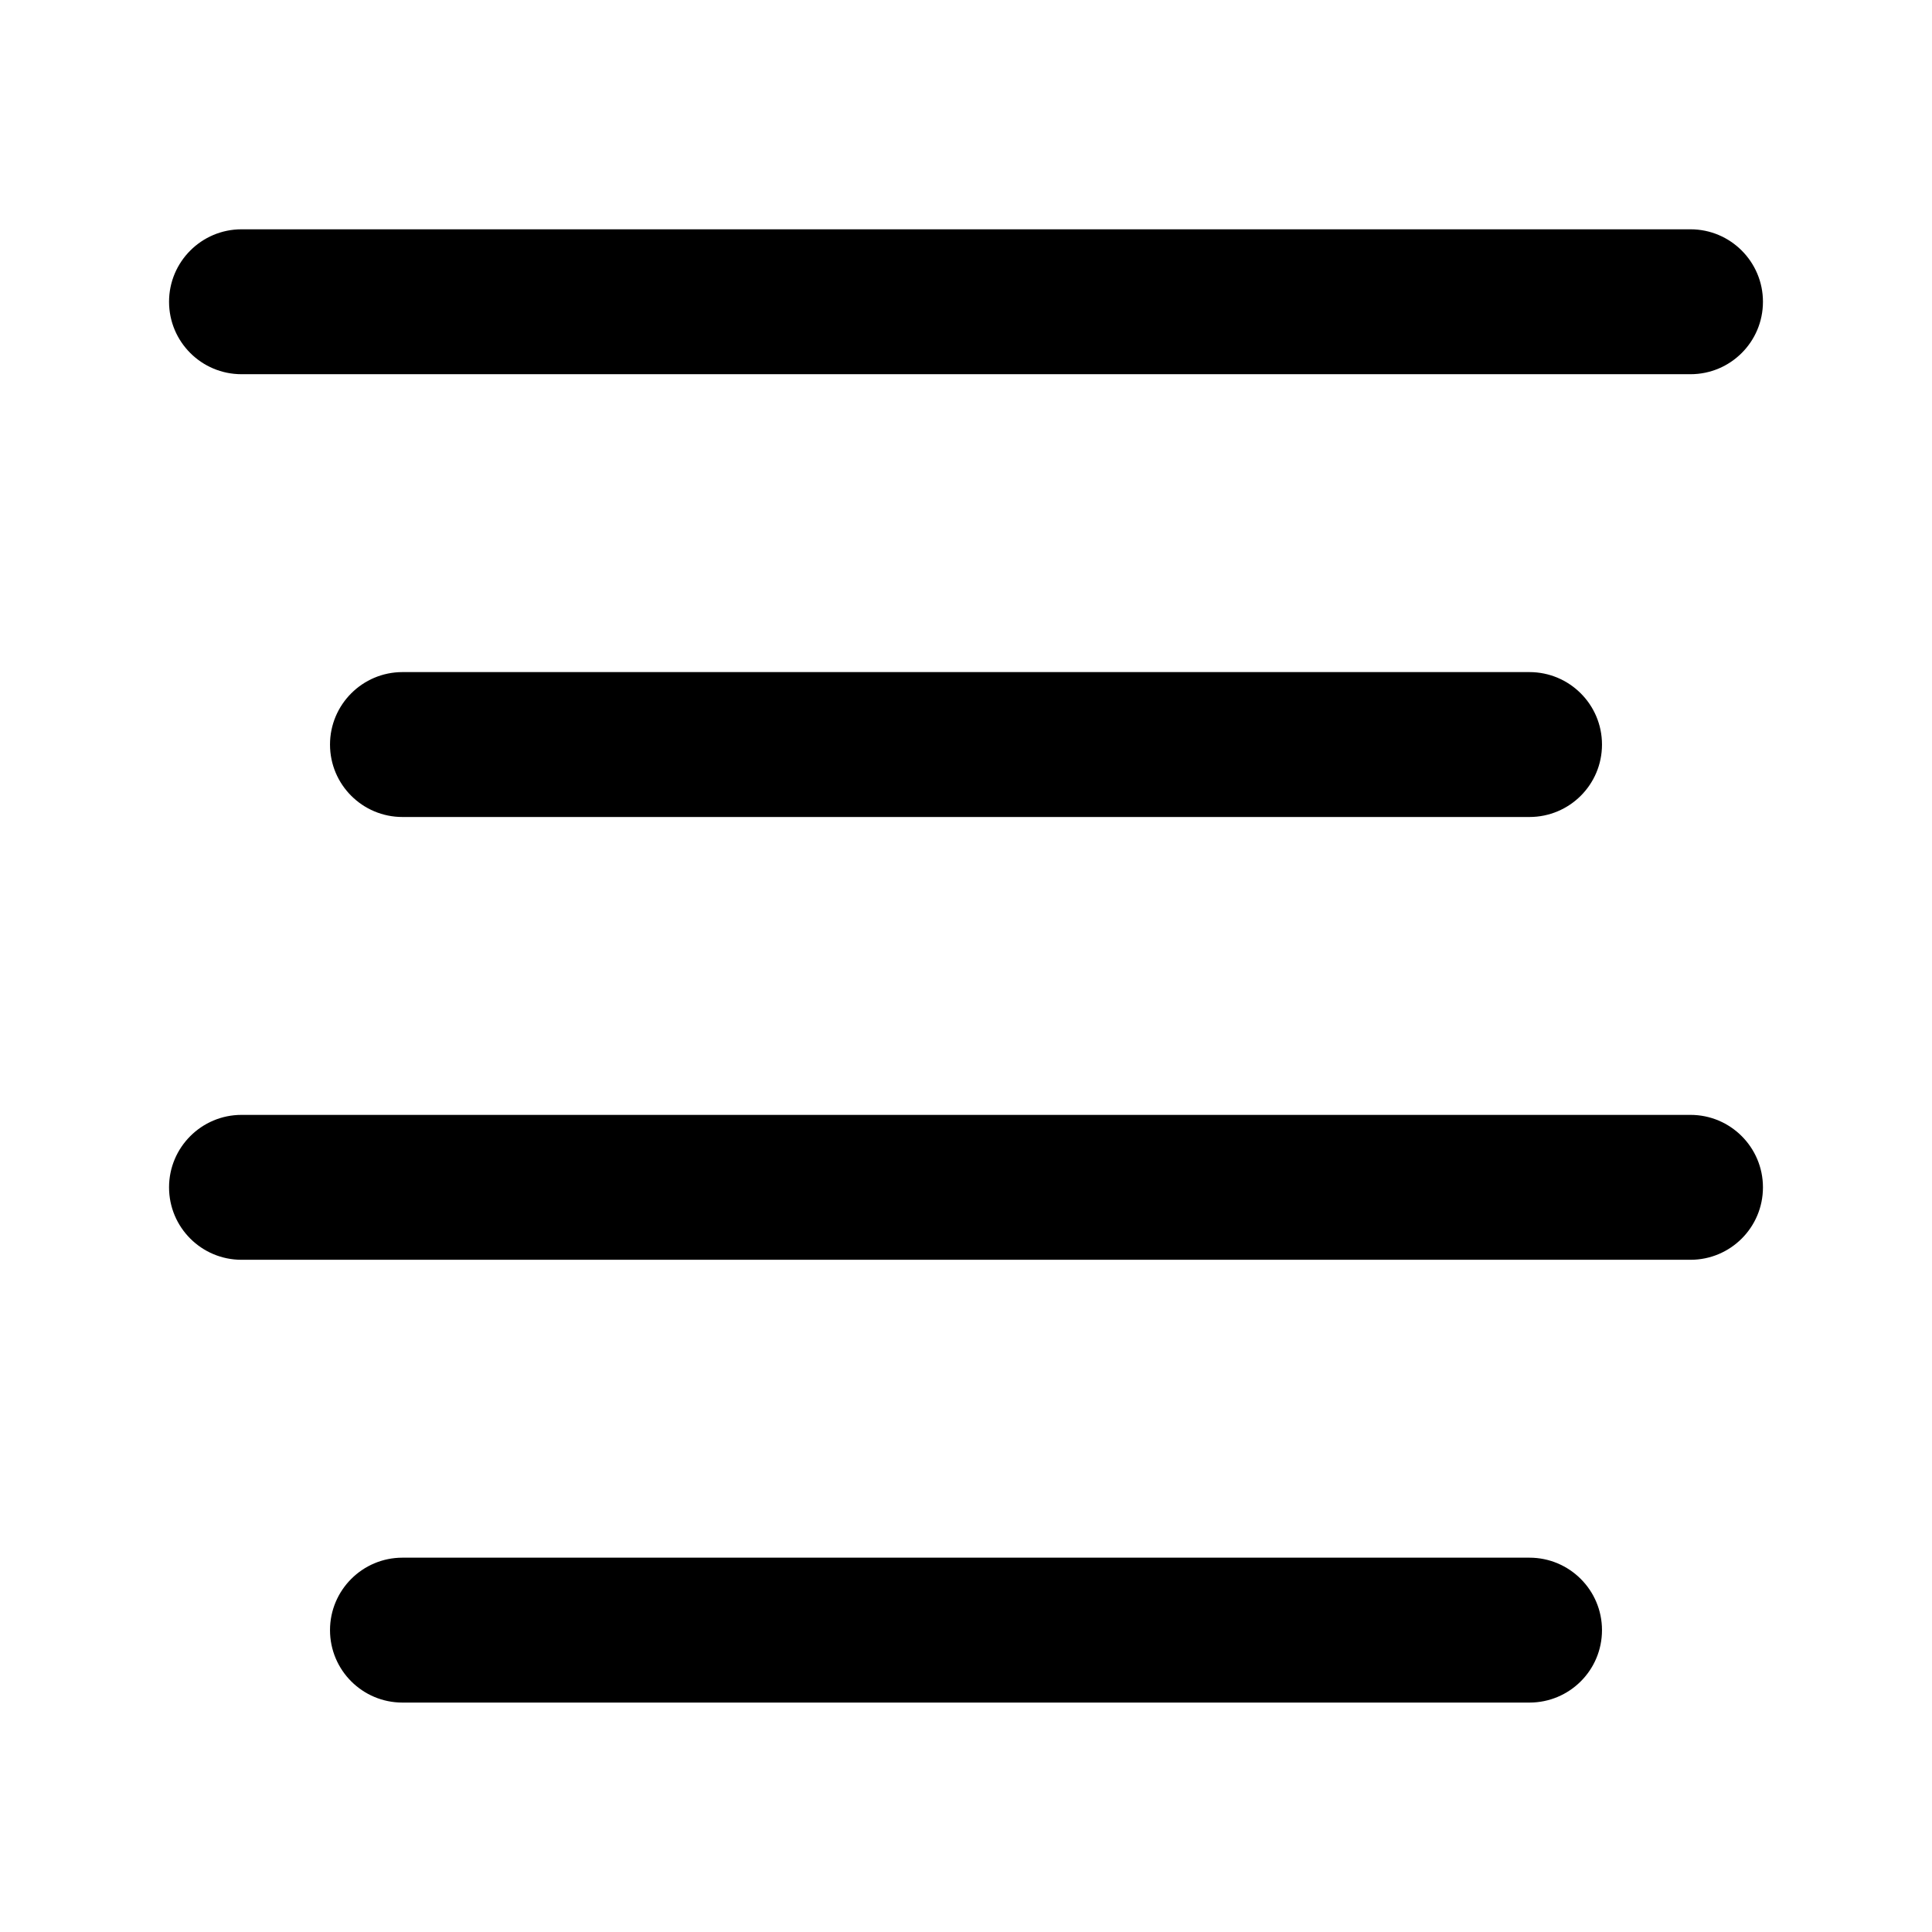
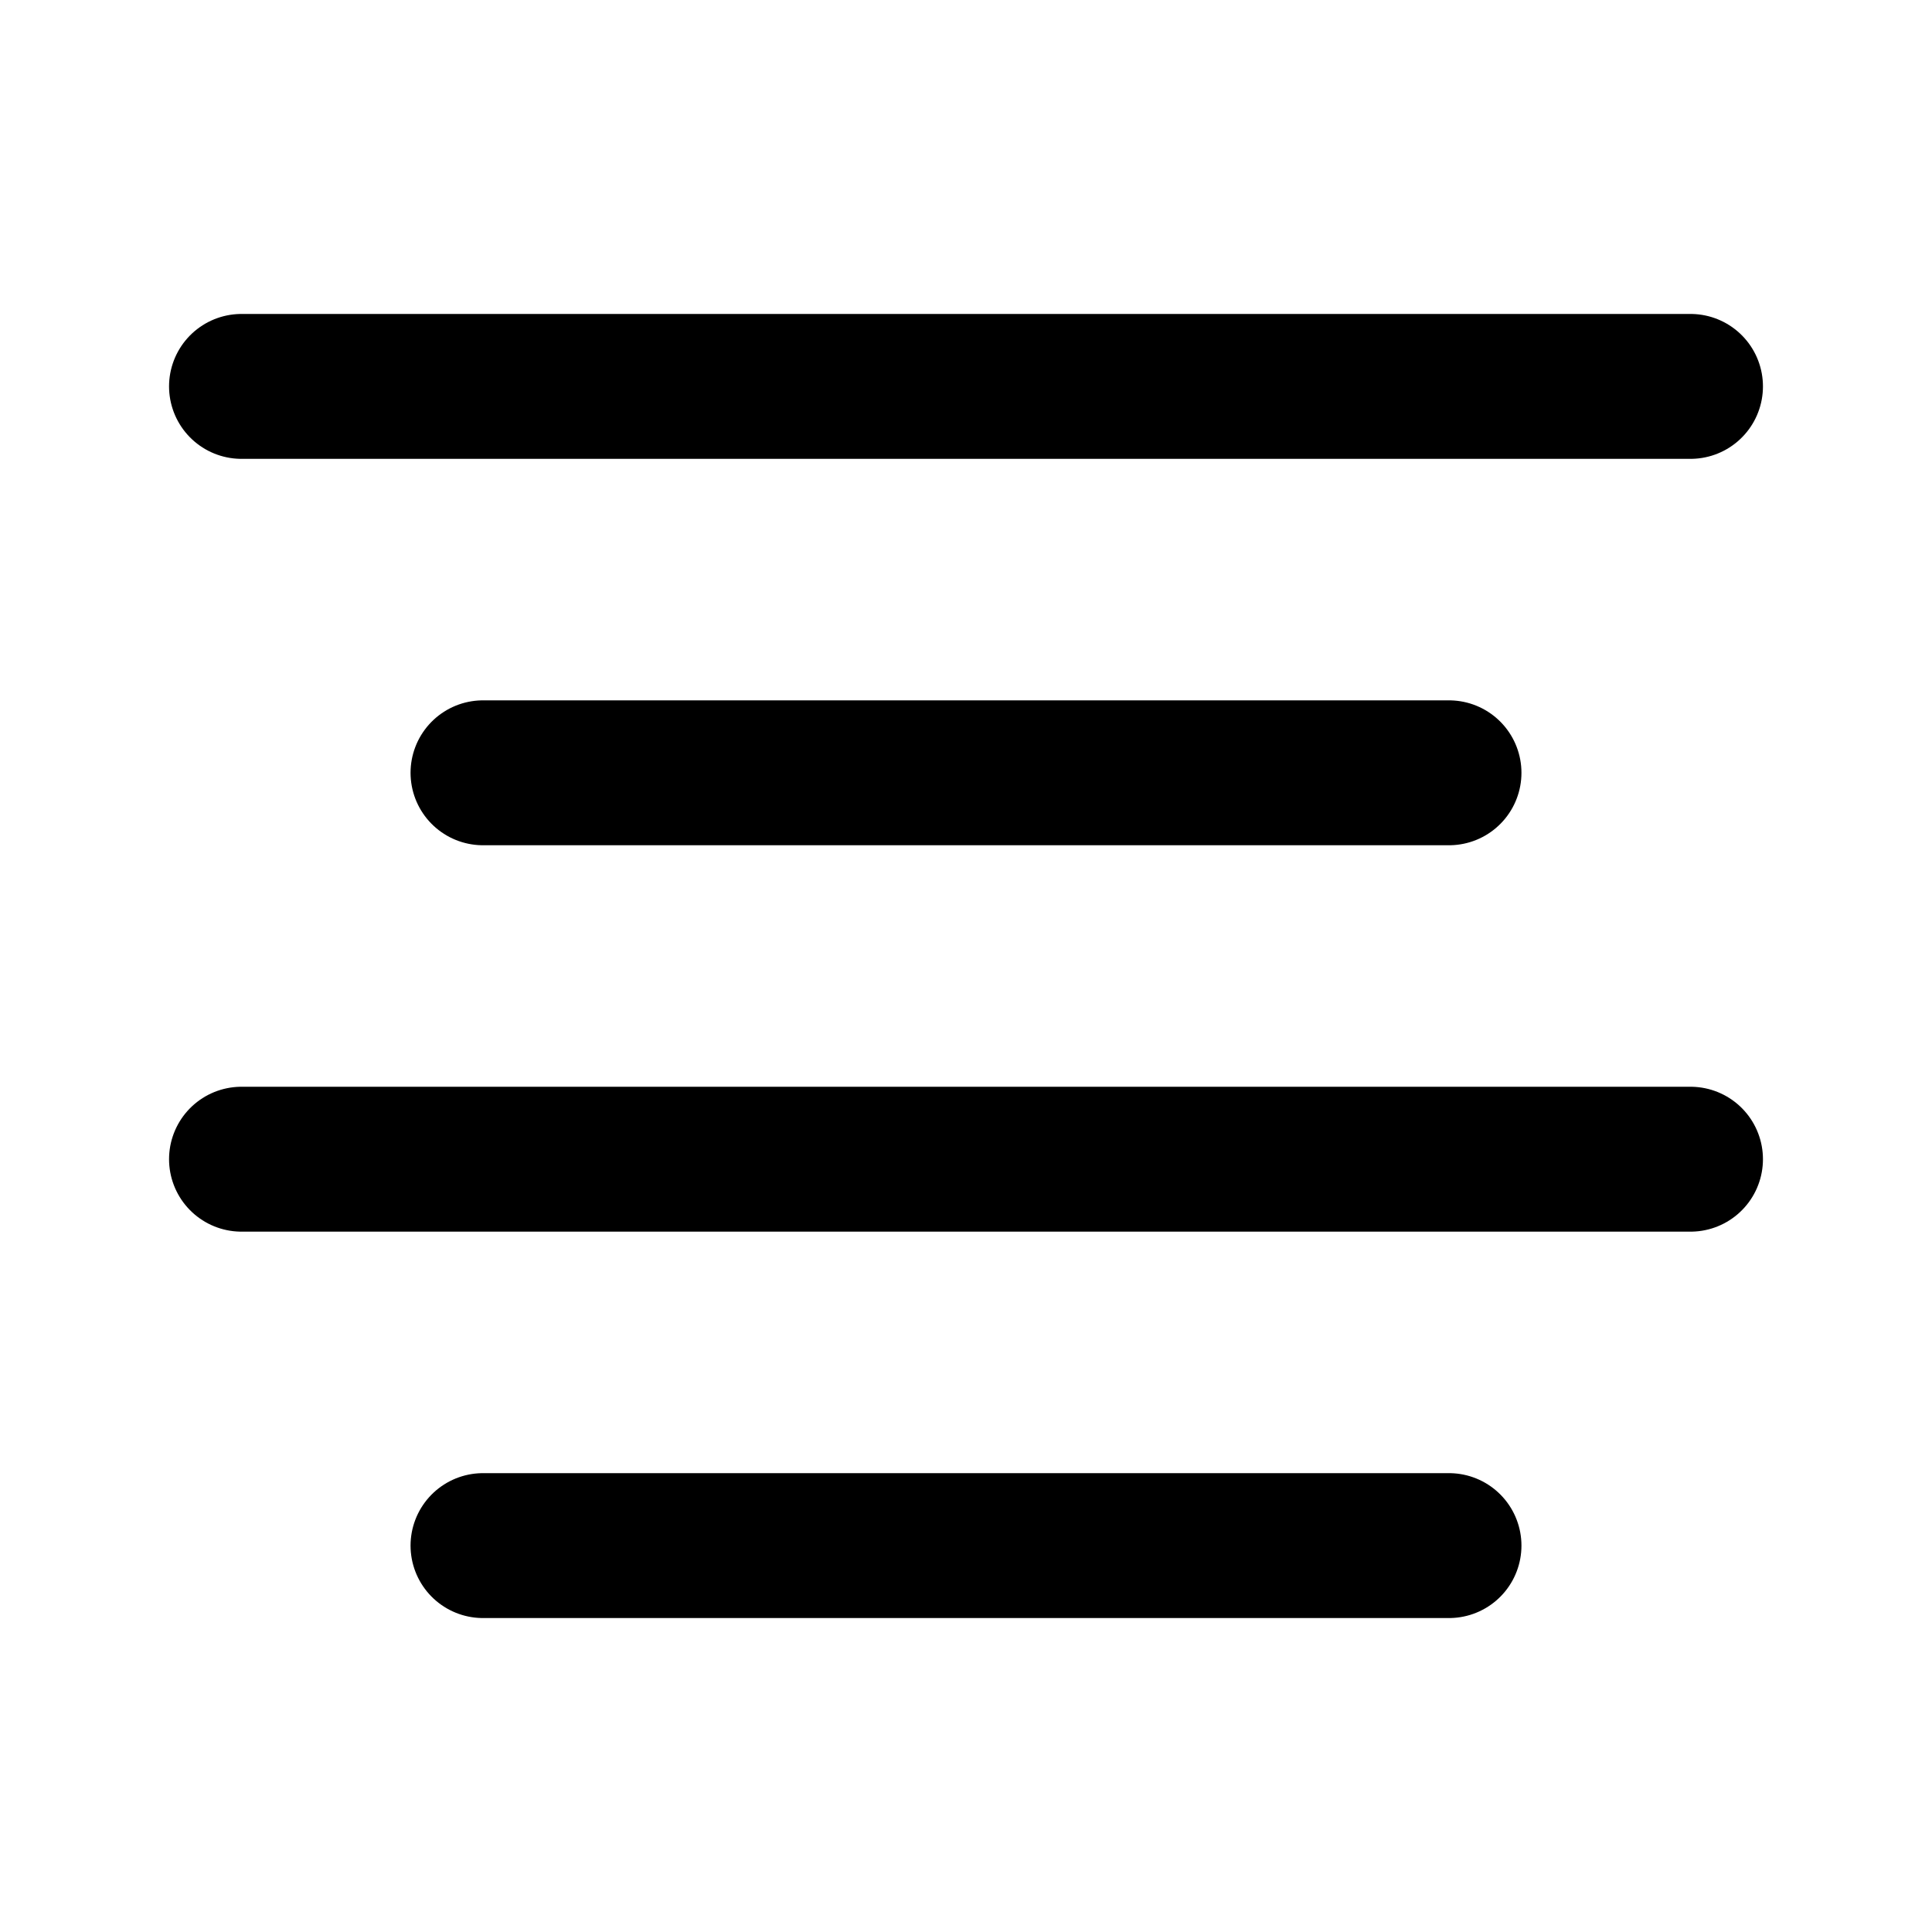
<svg xmlns="http://www.w3.org/2000/svg" width="16" height="16" viewBox="0 0 16 16" fill="none">
-   <path d="M2 1.899C1.669 1.899 1.4 2.168 1.4 2.499C1.4 2.831 1.669 3.099 2 3.099H14C14.331 3.099 14.6 2.831 14.6 2.499C14.6 2.168 14.331 1.899 14 1.899H2Z" fill="black" />
-   <path d="M3.333 5.566C3.002 5.566 2.733 5.835 2.733 6.166C2.733 6.498 3.002 6.766 3.333 6.766H12.666C12.998 6.766 13.267 6.498 13.267 6.166C13.267 5.835 12.998 5.566 12.666 5.566H3.333Z" fill="black" />
-   <path d="M1.4 9.833C1.4 9.502 1.669 9.233 2 9.233H14C14.331 9.233 14.6 9.502 14.6 9.833C14.6 10.165 14.331 10.433 14 10.433H2C1.669 10.433 1.4 10.165 1.4 9.833Z" fill="black" />
-   <path d="M3.333 12.9C3.002 12.9 2.733 13.169 2.733 13.5C2.733 13.832 3.002 14.1 3.333 14.1H12.666C12.998 14.1 13.267 13.832 13.267 13.5C13.267 13.169 12.998 12.9 12.666 12.9H3.333Z" fill="black" />
+   <g stroke="black" stroke-width="1.2" stroke-linecap="round" stroke-linejoin="round">
+     <path d="M2 3.2h12M4 6.4h8M2 9.6h12M4 12.8h8" />
+   </g>
</svg>
